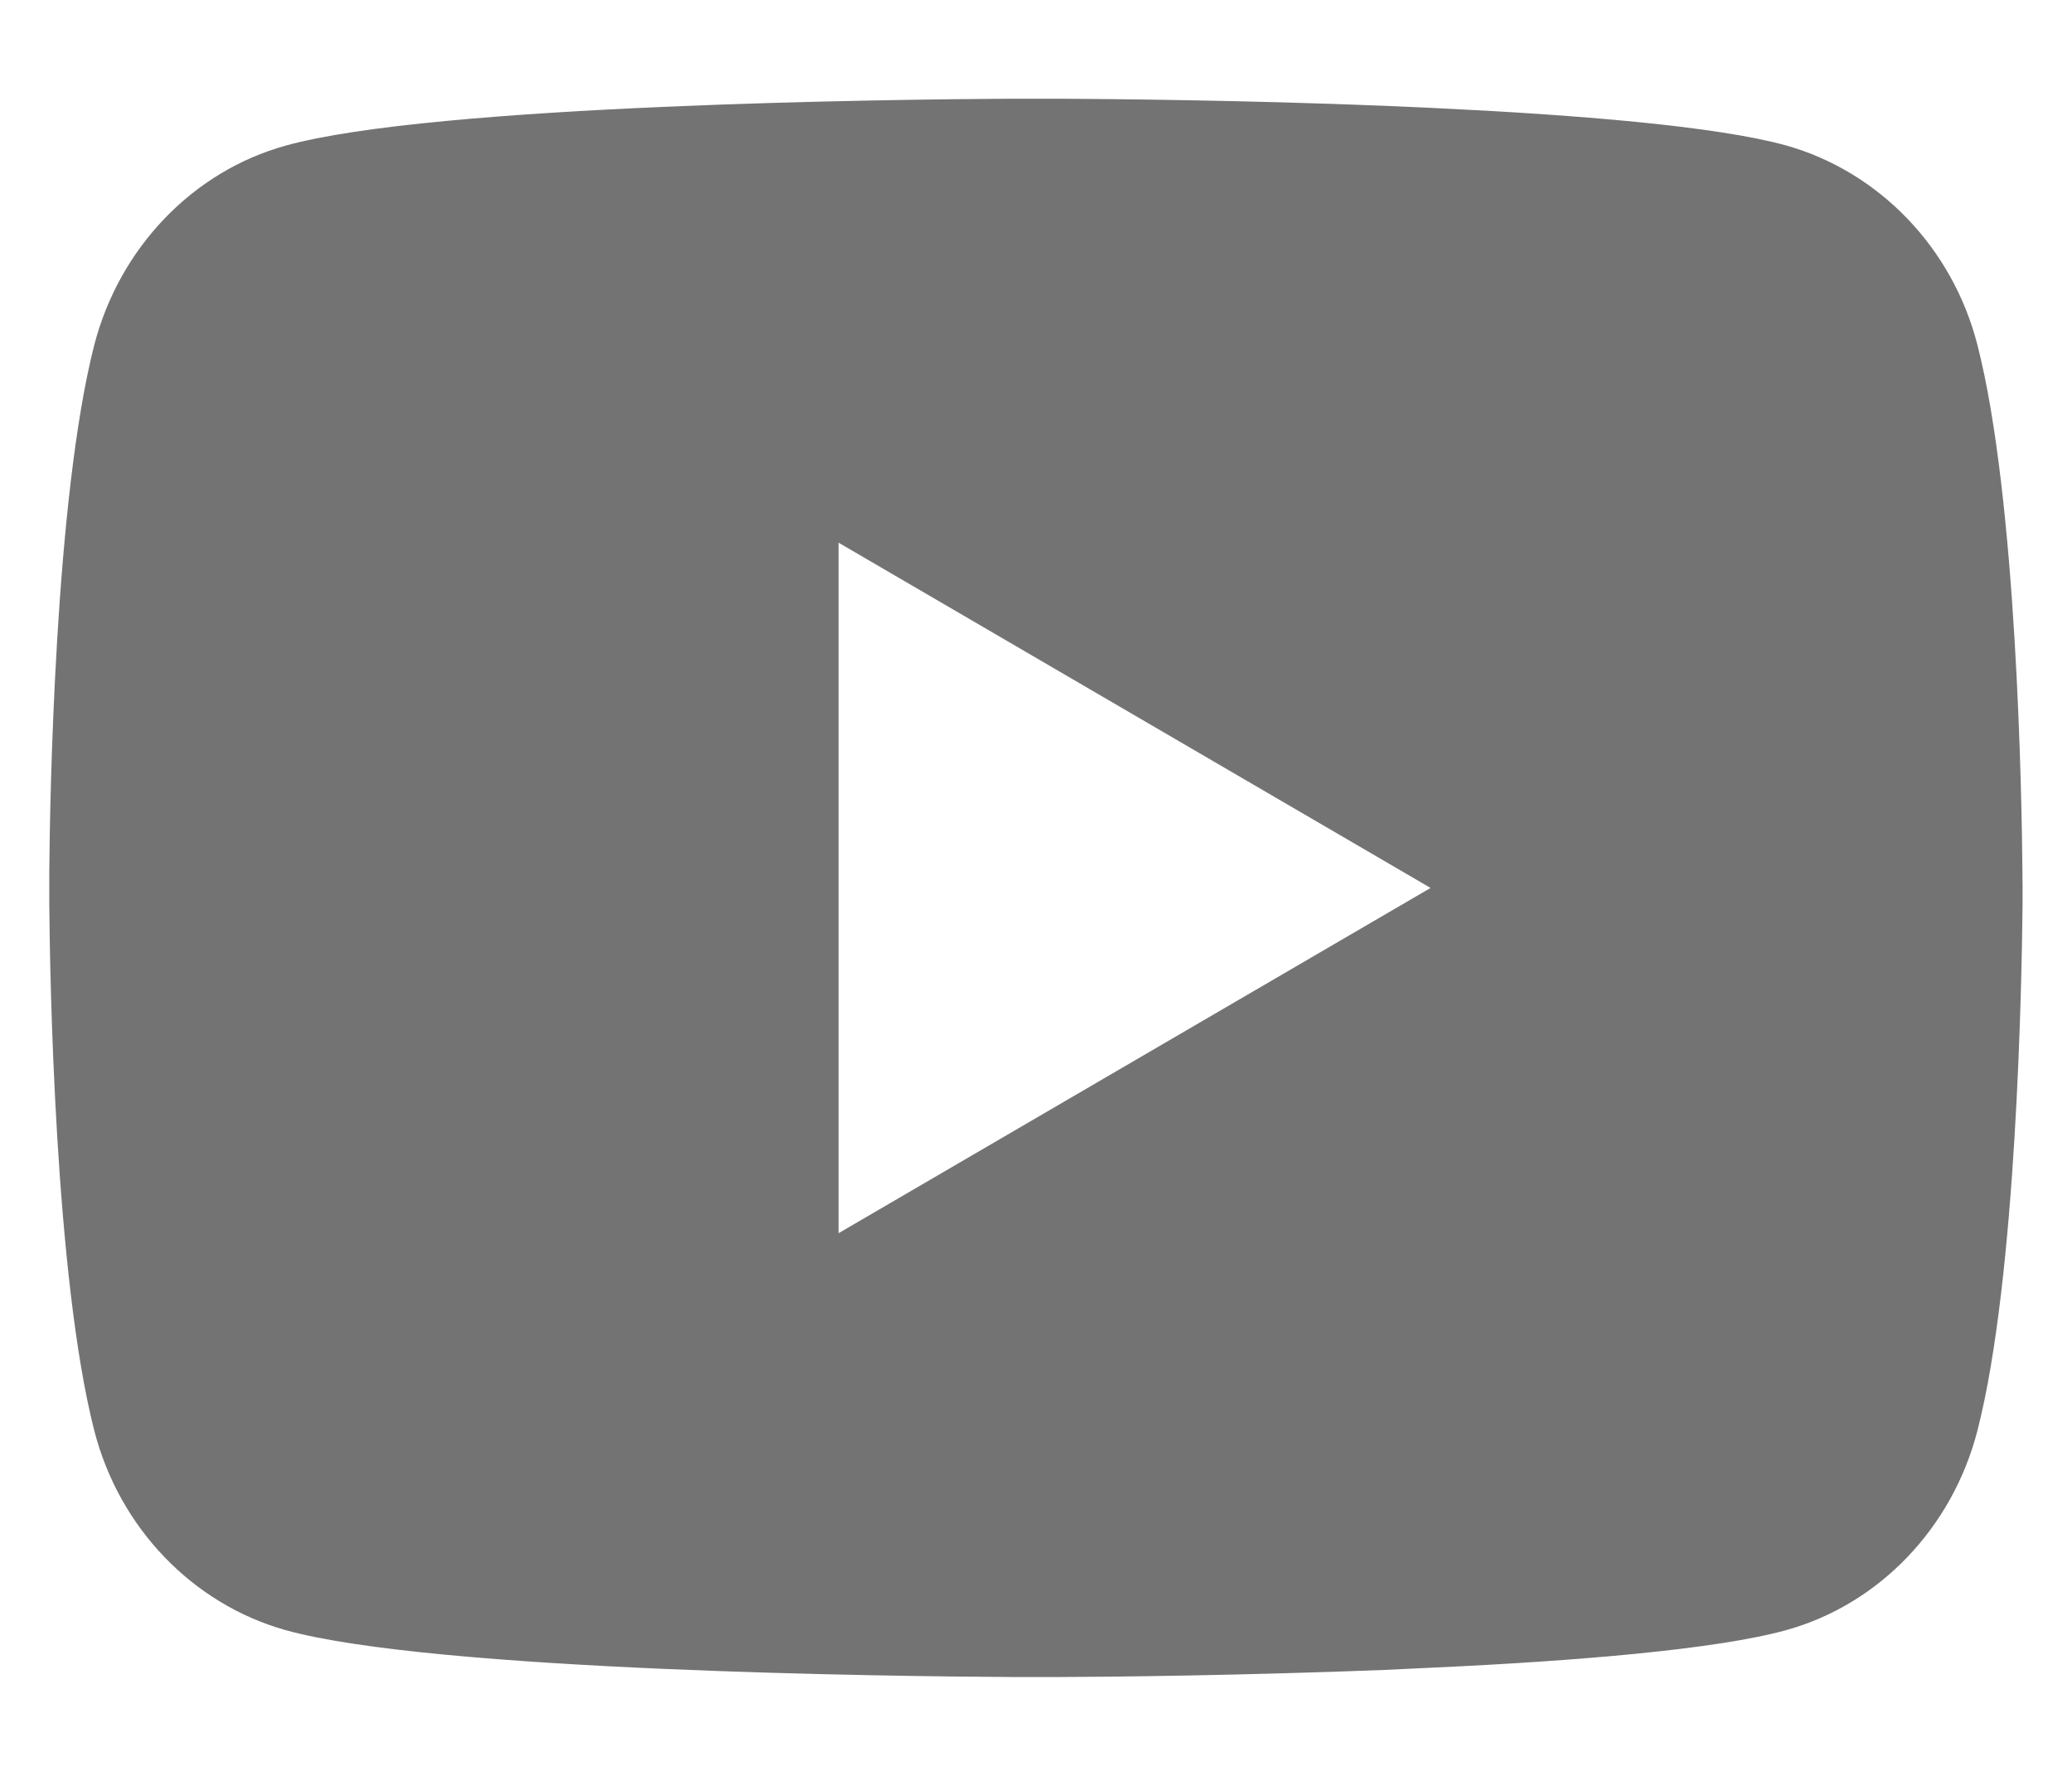
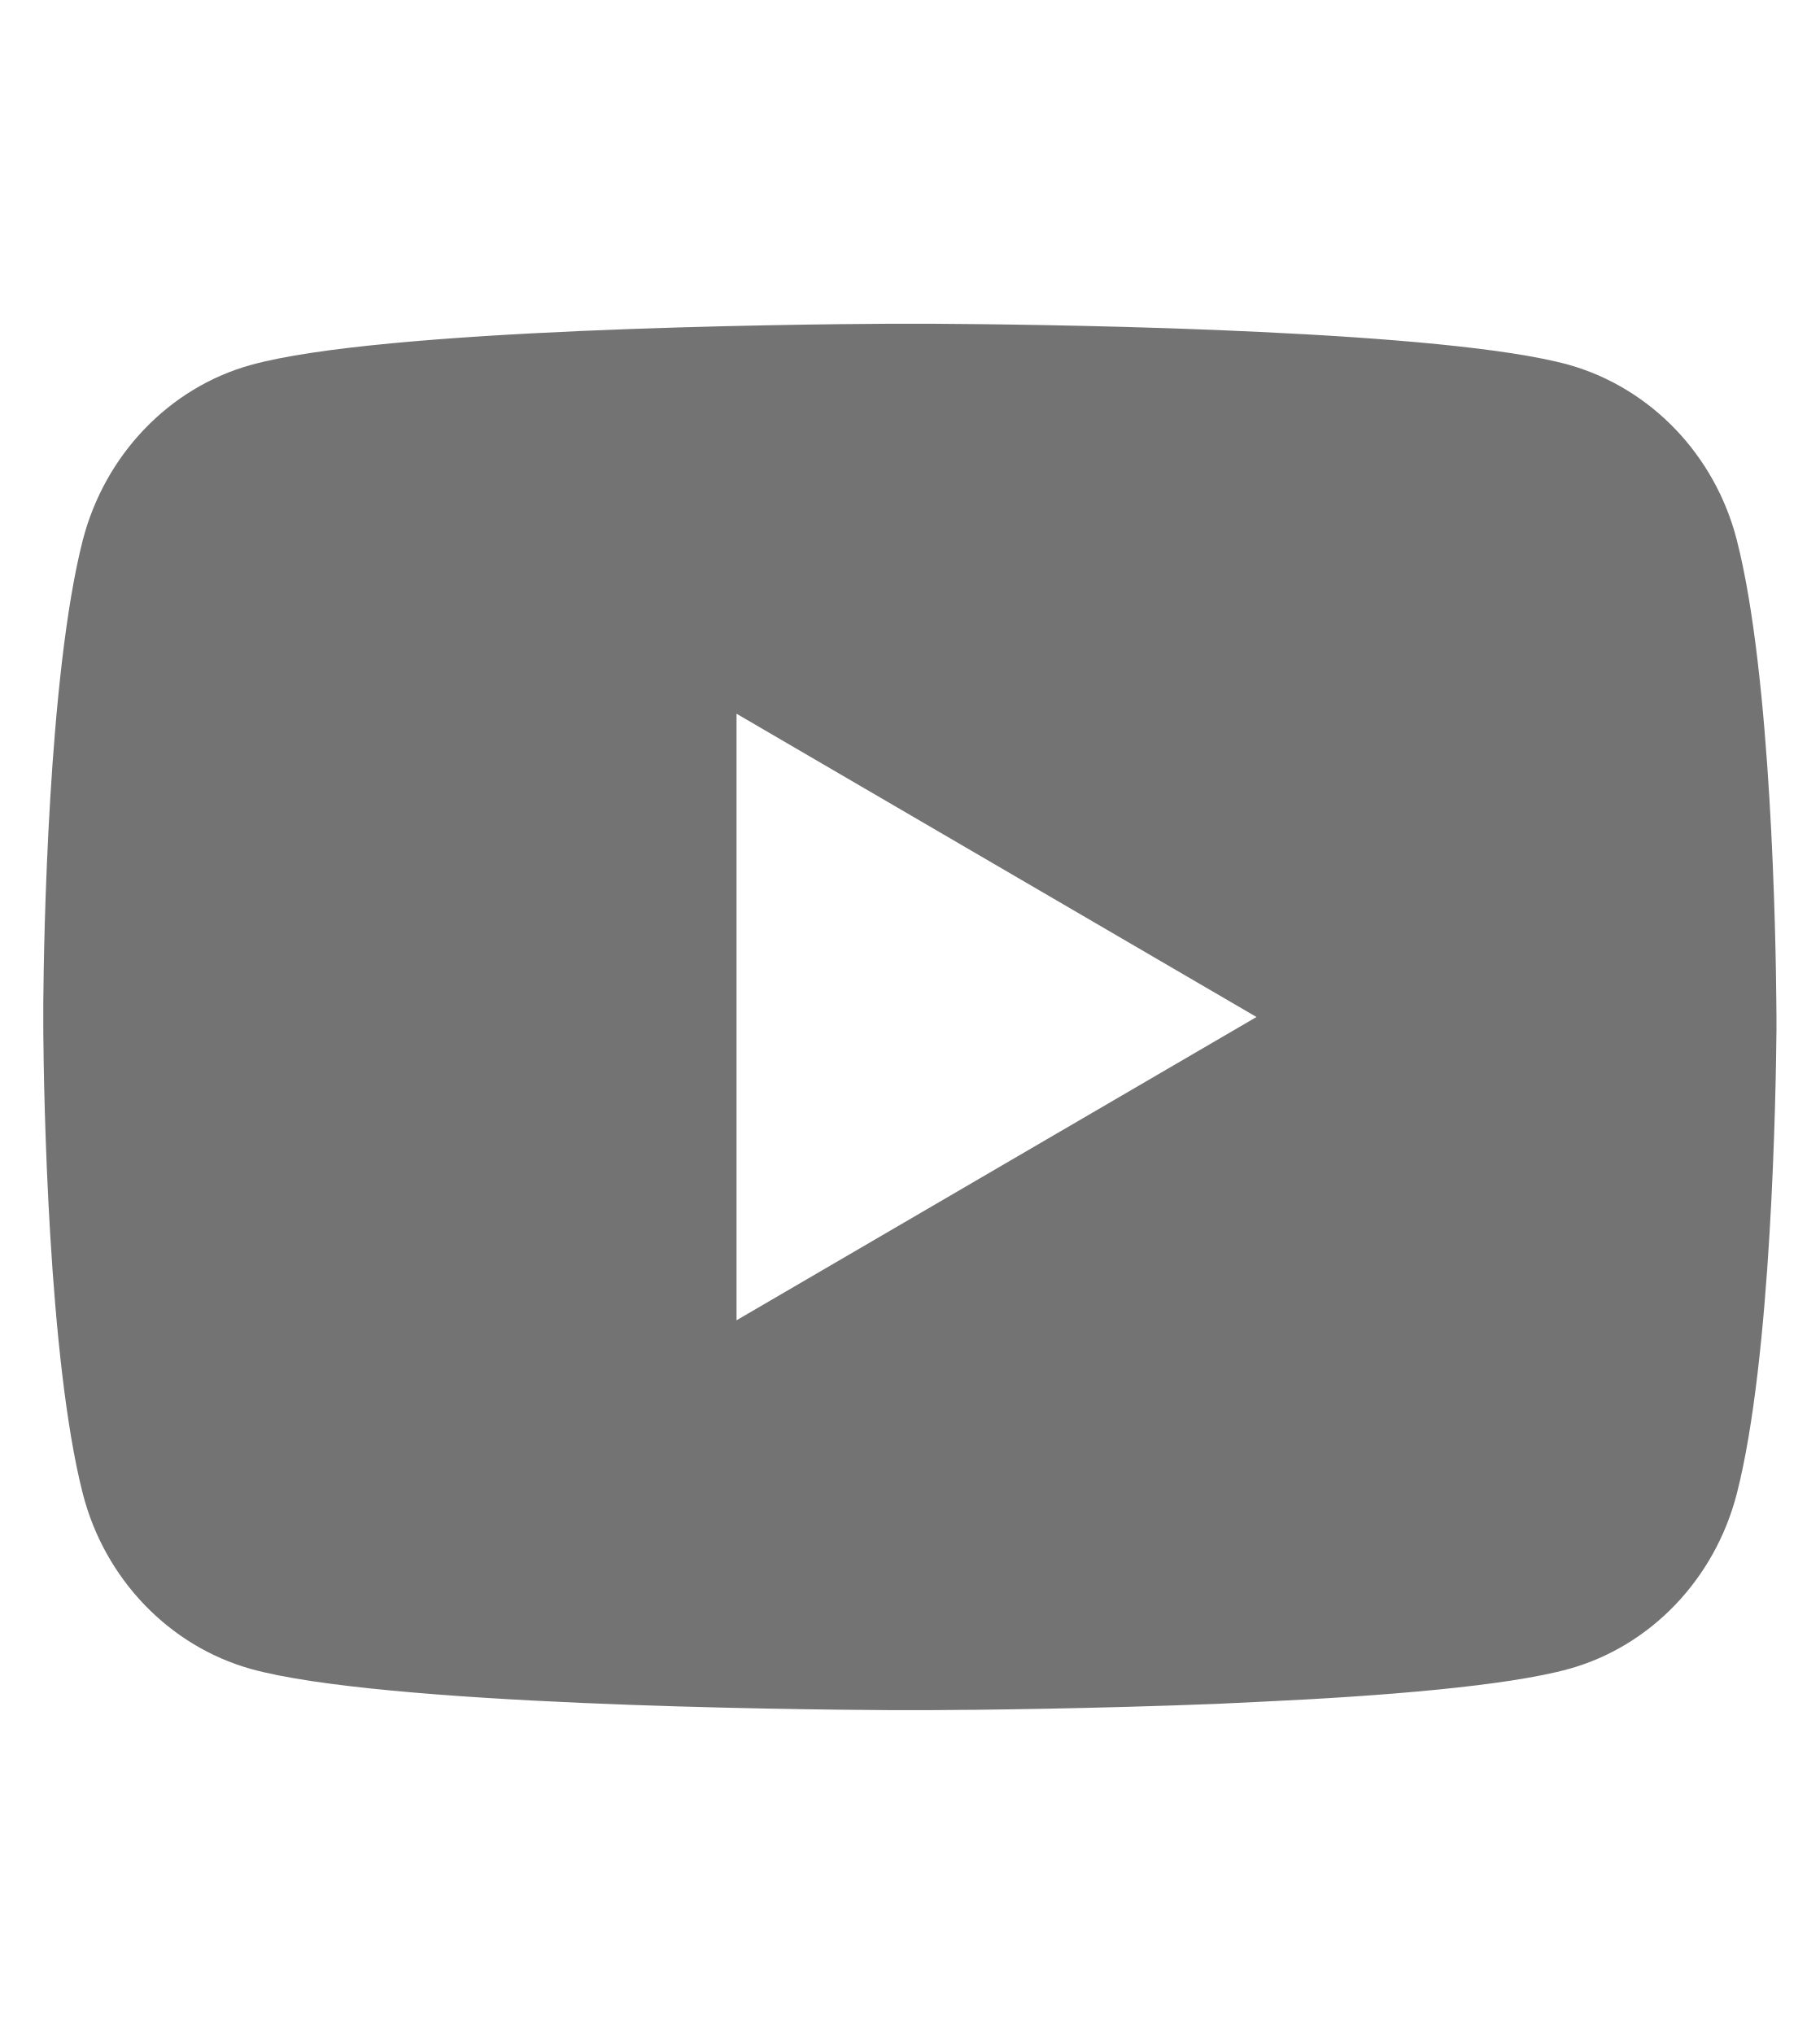
- <svg xmlns="http://www.w3.org/2000/svg" width="14" height="12" viewBox="0 0 14 12" fill="none">
+ <svg xmlns="http://www.w3.org/2000/svg" width="17" height="19" viewBox="0 0 14 12" fill="none">
  <path d="M7.163 0.667C7.519 0.669 8.409 0.677 9.356 0.715L9.692 0.73C10.645 0.775 11.597 0.852 12.069 0.983C12.699 1.161 13.194 1.677 13.361 2.331C13.628 3.371 13.661 5.399 13.665 5.891L13.666 5.992V6.108C13.661 6.599 13.628 8.628 13.361 9.667C13.192 10.324 12.697 10.841 12.069 11.015C11.597 11.146 10.645 11.224 9.692 11.268L9.356 11.284C8.409 11.321 7.519 11.331 7.163 11.332L7.006 11.332H6.836C6.083 11.328 2.932 11.294 1.929 11.015C1.3 10.838 0.805 10.322 0.637 9.667C0.371 8.627 0.337 6.599 0.333 6.108V5.891C0.337 5.399 0.371 3.37 0.637 2.331C0.807 1.675 1.302 1.158 1.93 0.984C2.932 0.705 6.083 0.671 6.837 0.667H7.163ZM5.666 3.667V8.333L9.666 6L5.666 3.667Z" fill="#737373" />
</svg>
